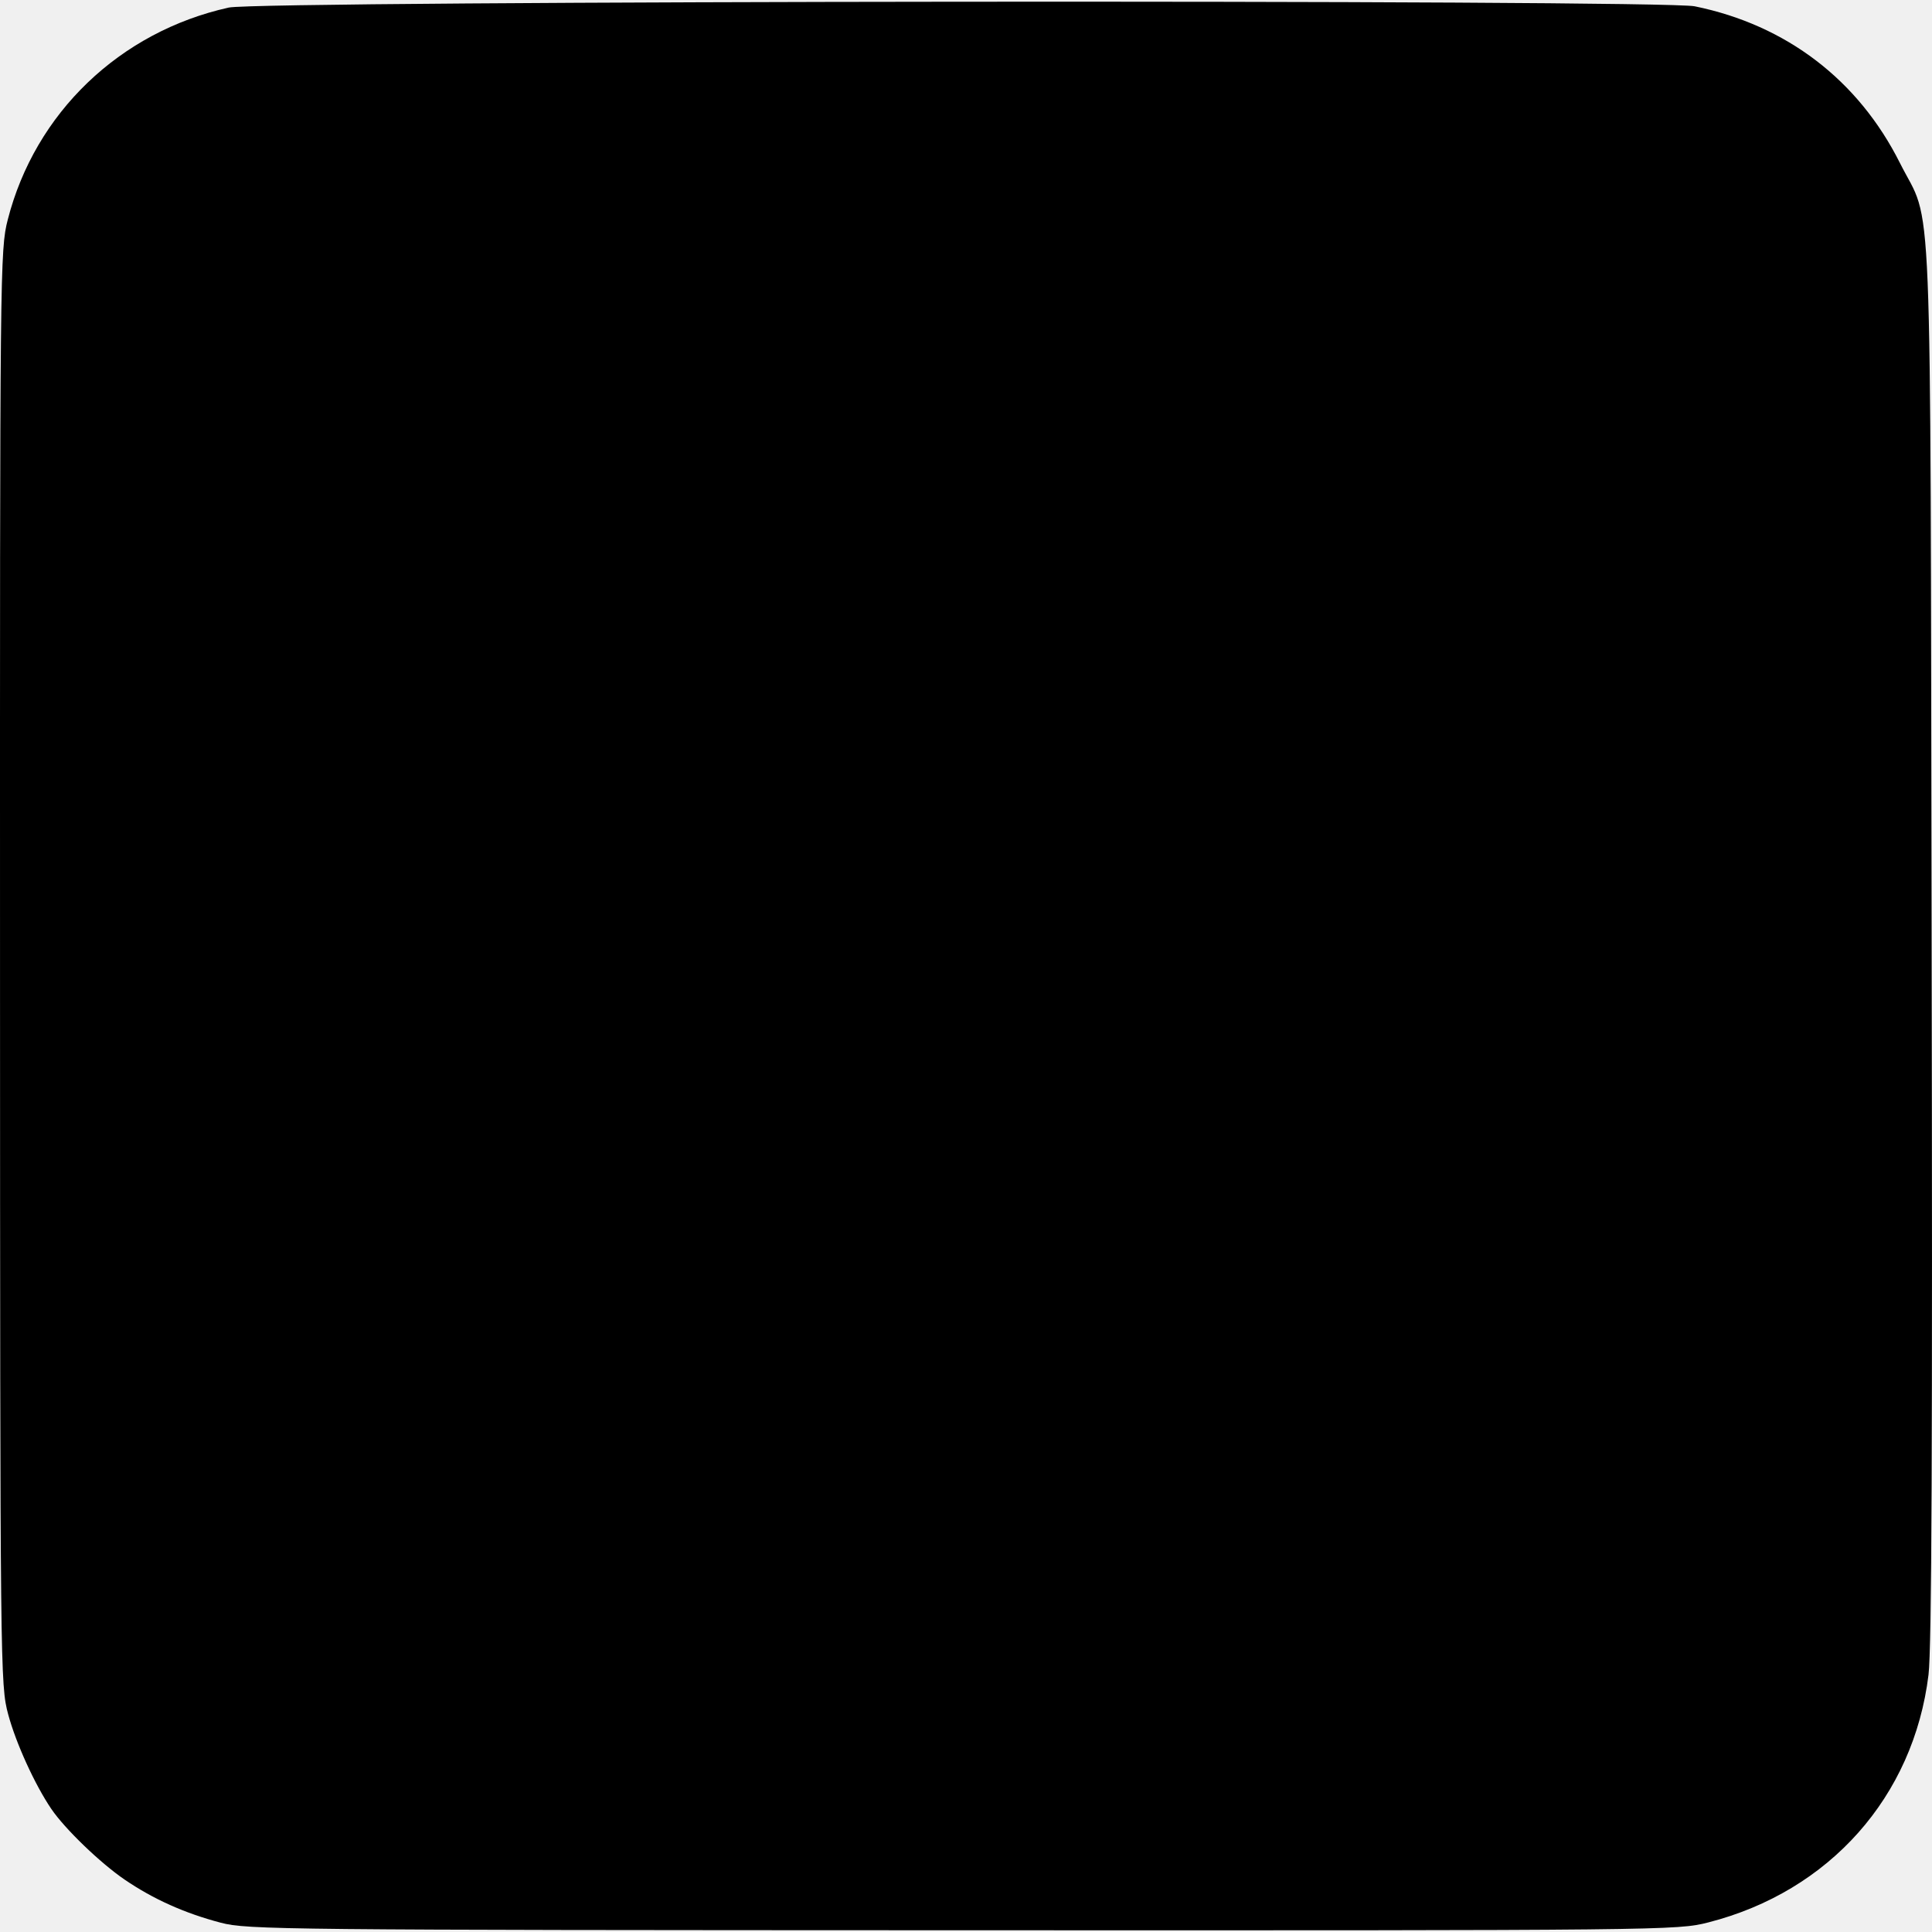
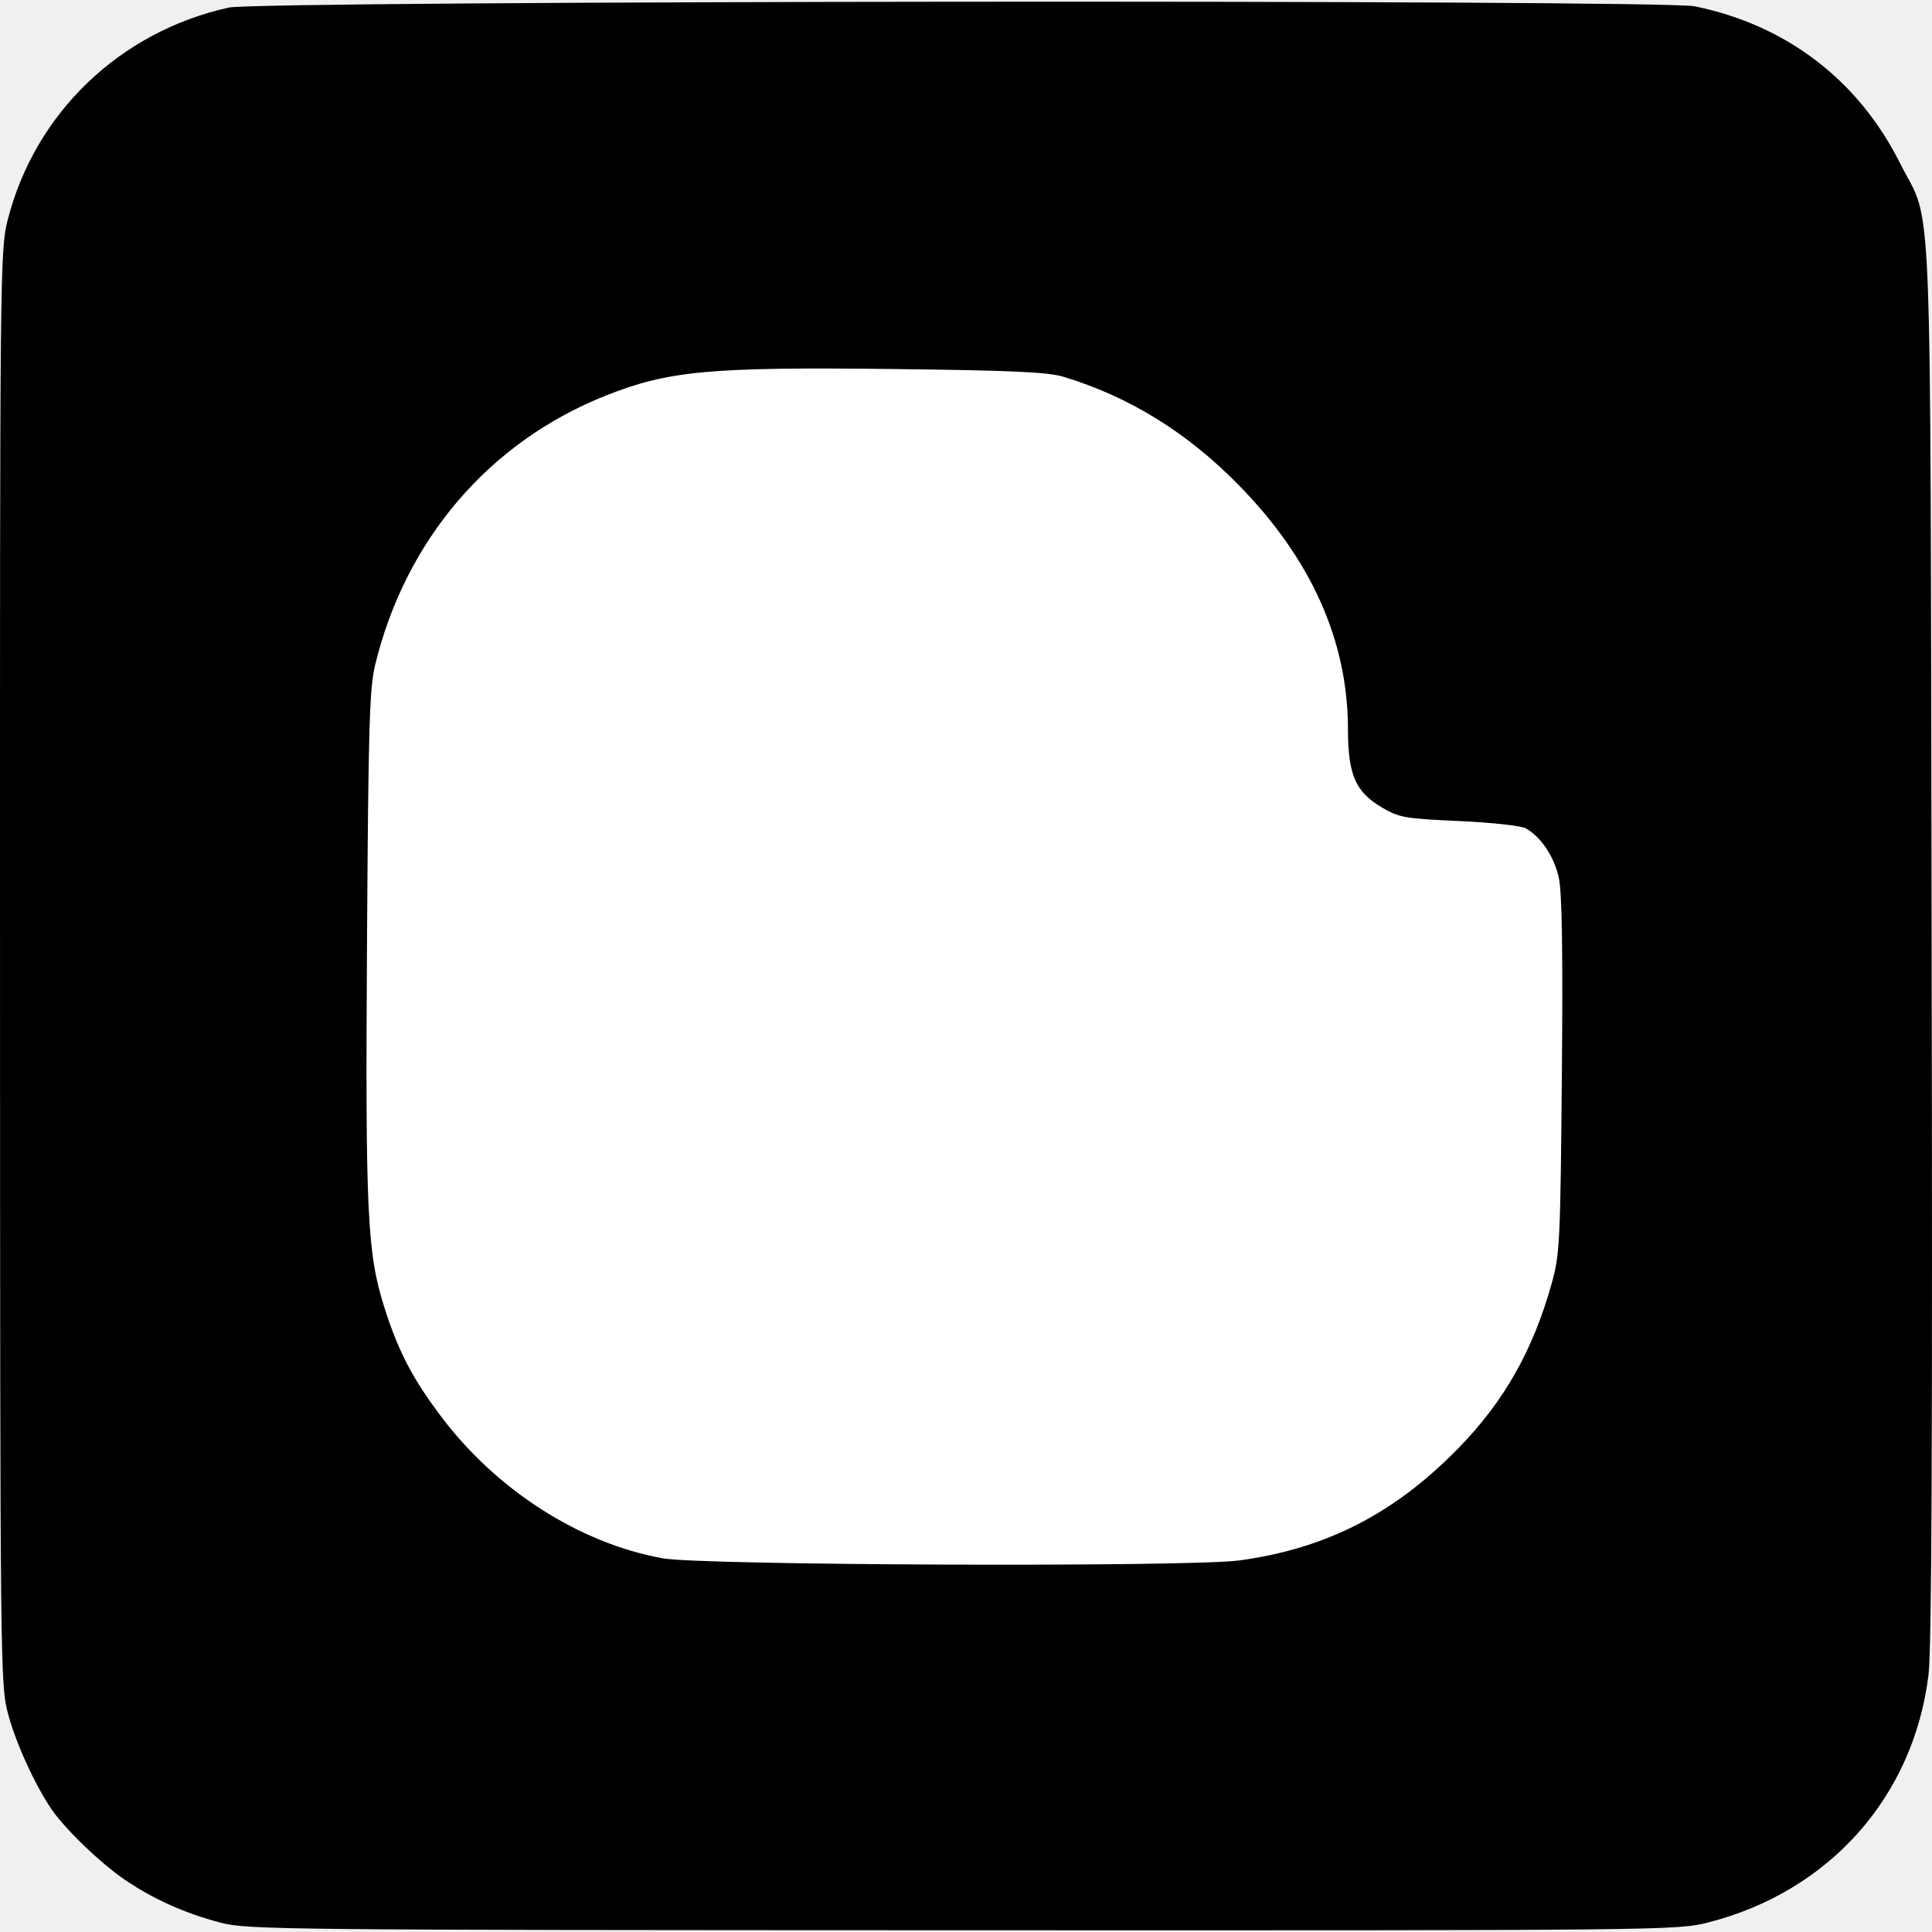
<svg xmlns="http://www.w3.org/2000/svg" width="90" height="90" viewBox="0 0 179.52 179.204">
  <path fill="currentColor" d="M20.512 178.499c-3.359-.884-6.258-2.184-8.932-4.006-2.257-1.538-5.556-4.717-6.81-6.564-1.532-2.255-3.293-6.117-4.011-8.795-.732-2.732-.744-3.82-.757-69.395-.013-65.244.002-66.679.719-69.483C3.259 10.341 11.117 2.797 21.251.546 24.165-.101 154.331-.214 157.474.428c8.509 1.738 15.198 6.846 19.068 14.564 3.077 6.135 2.802-.616 2.943 72.231.09 46.35.007 65.809-.289 68.233-1.386 11.344-9.211 20.143-20.47 23.018-2.88.735-3.882.746-69.275.726-63.227-.019-66.474-.052-68.939-.701z" />
  <path fill="none" d="M-82.995 87.838V-84.062h1020v343.8h-1020V87.838z" />
-   <path fill="currentColor" d="M115.162 144.835c8.065-1.1 14.385-4.332 20.313-10.39 4.289-4.382 6.974-9.125 8.728-15.419.729-2.615.79-3.888.924-19.241.101-11.588.017-17.015-.285-18.385-.437-1.986-1.677-3.83-3.092-4.599-.435-.237-3.224-.538-6.198-.67-4.983-.221-5.54-.318-7.113-1.24-2.495-1.462-3.182-3.041-3.189-7.327-.013-8.189-3.421-15.792-10.155-22.654-4.797-4.889-10.149-8.198-16.257-10.052-1.462-.444-4.736-.595-15.702-.725-17.207-.203-21.026.149-26.884 2.483-10.8 4.302-18.56 13.367-21.39 24.99-.532 2.183-.635 5.681-.76 25.779-.157 25.177.016 28.875 1.589 33.864 1.3 4.122 2.611 6.648 5.313 10.234 5.147 6.83 12.86 11.763 20.572 13.156 3.67.663 48.948.829 53.585.197z" />
-   <path fill="currentColor" d="M67.575 75.717c-4.123-1.136-5.663-7.052-2.633-10.111 1.937-1.955 2.472-2.03 14.595-2.03 10.883 0 11.249.024 12.848.831 2.31 1.167 3.314 2.813 3.314 5.433 0 2.366-.943 4.024-3.046 5.357-1.129.715-1.804.76-12.467.823-6.584.039-11.83-.087-12.611-.302zm-.517 39.809c-1.77-.771-3.418-2.913-3.703-4.813-.271-1.809.638-4.297 2.032-5.558 1.757-1.59 2.528-1.643 24.135-1.66 22.226-.017 22.111-.027 24.218 1.941 2.977 2.779 2.349 7.728-1.238 9.76l-3.686.599-19.213.225c-16.883.198-21.666-.111-22.544-.494z" />
+   <path fill="white" d="M115.162 144.835c8.065-1.1 14.385-4.332 20.313-10.39 4.289-4.382 6.974-9.125 8.728-15.419.729-2.615.79-3.888.924-19.241.101-11.588.017-17.015-.285-18.385-.437-1.986-1.677-3.83-3.092-4.599-.435-.237-3.224-.538-6.198-.67-4.983-.221-5.54-.318-7.113-1.24-2.495-1.462-3.182-3.041-3.189-7.327-.013-8.189-3.421-15.792-10.155-22.654-4.797-4.889-10.149-8.198-16.257-10.052-1.462-.444-4.736-.595-15.702-.725-17.207-.203-21.026.149-26.884 2.483-10.8 4.302-18.56 13.367-21.39 24.99-.532 2.183-.635 5.681-.76 25.779-.157 25.177.016 28.875 1.589 33.864 1.3 4.122 2.611 6.648 5.313 10.234 5.147 6.83 12.86 11.763 20.572 13.156 3.67.663 48.948.829 53.585.197z" />
+   <path fill="white" d="M67.575 75.717c-4.123-1.136-5.663-7.052-2.633-10.111 1.937-1.955 2.472-2.03 14.595-2.03 10.883 0 11.249.024 12.848.831 2.31 1.167 3.314 2.813 3.314 5.433 0 2.366-.943 4.024-3.046 5.357-1.129.715-1.804.76-12.467.823-6.584.039-11.83-.087-12.611-.302zm-.517 39.809c-1.77-.771-3.418-2.913-3.703-4.813-.271-1.809.638-4.297 2.032-5.558 1.757-1.59 2.528-1.643 24.135-1.66 22.226-.017 22.111-.027 24.218 1.941 2.977 2.779 2.349 7.728-1.238 9.76l-3.686.599-19.213.225c-16.883.198-21.666-.111-22.544-.494z" />
</svg>
